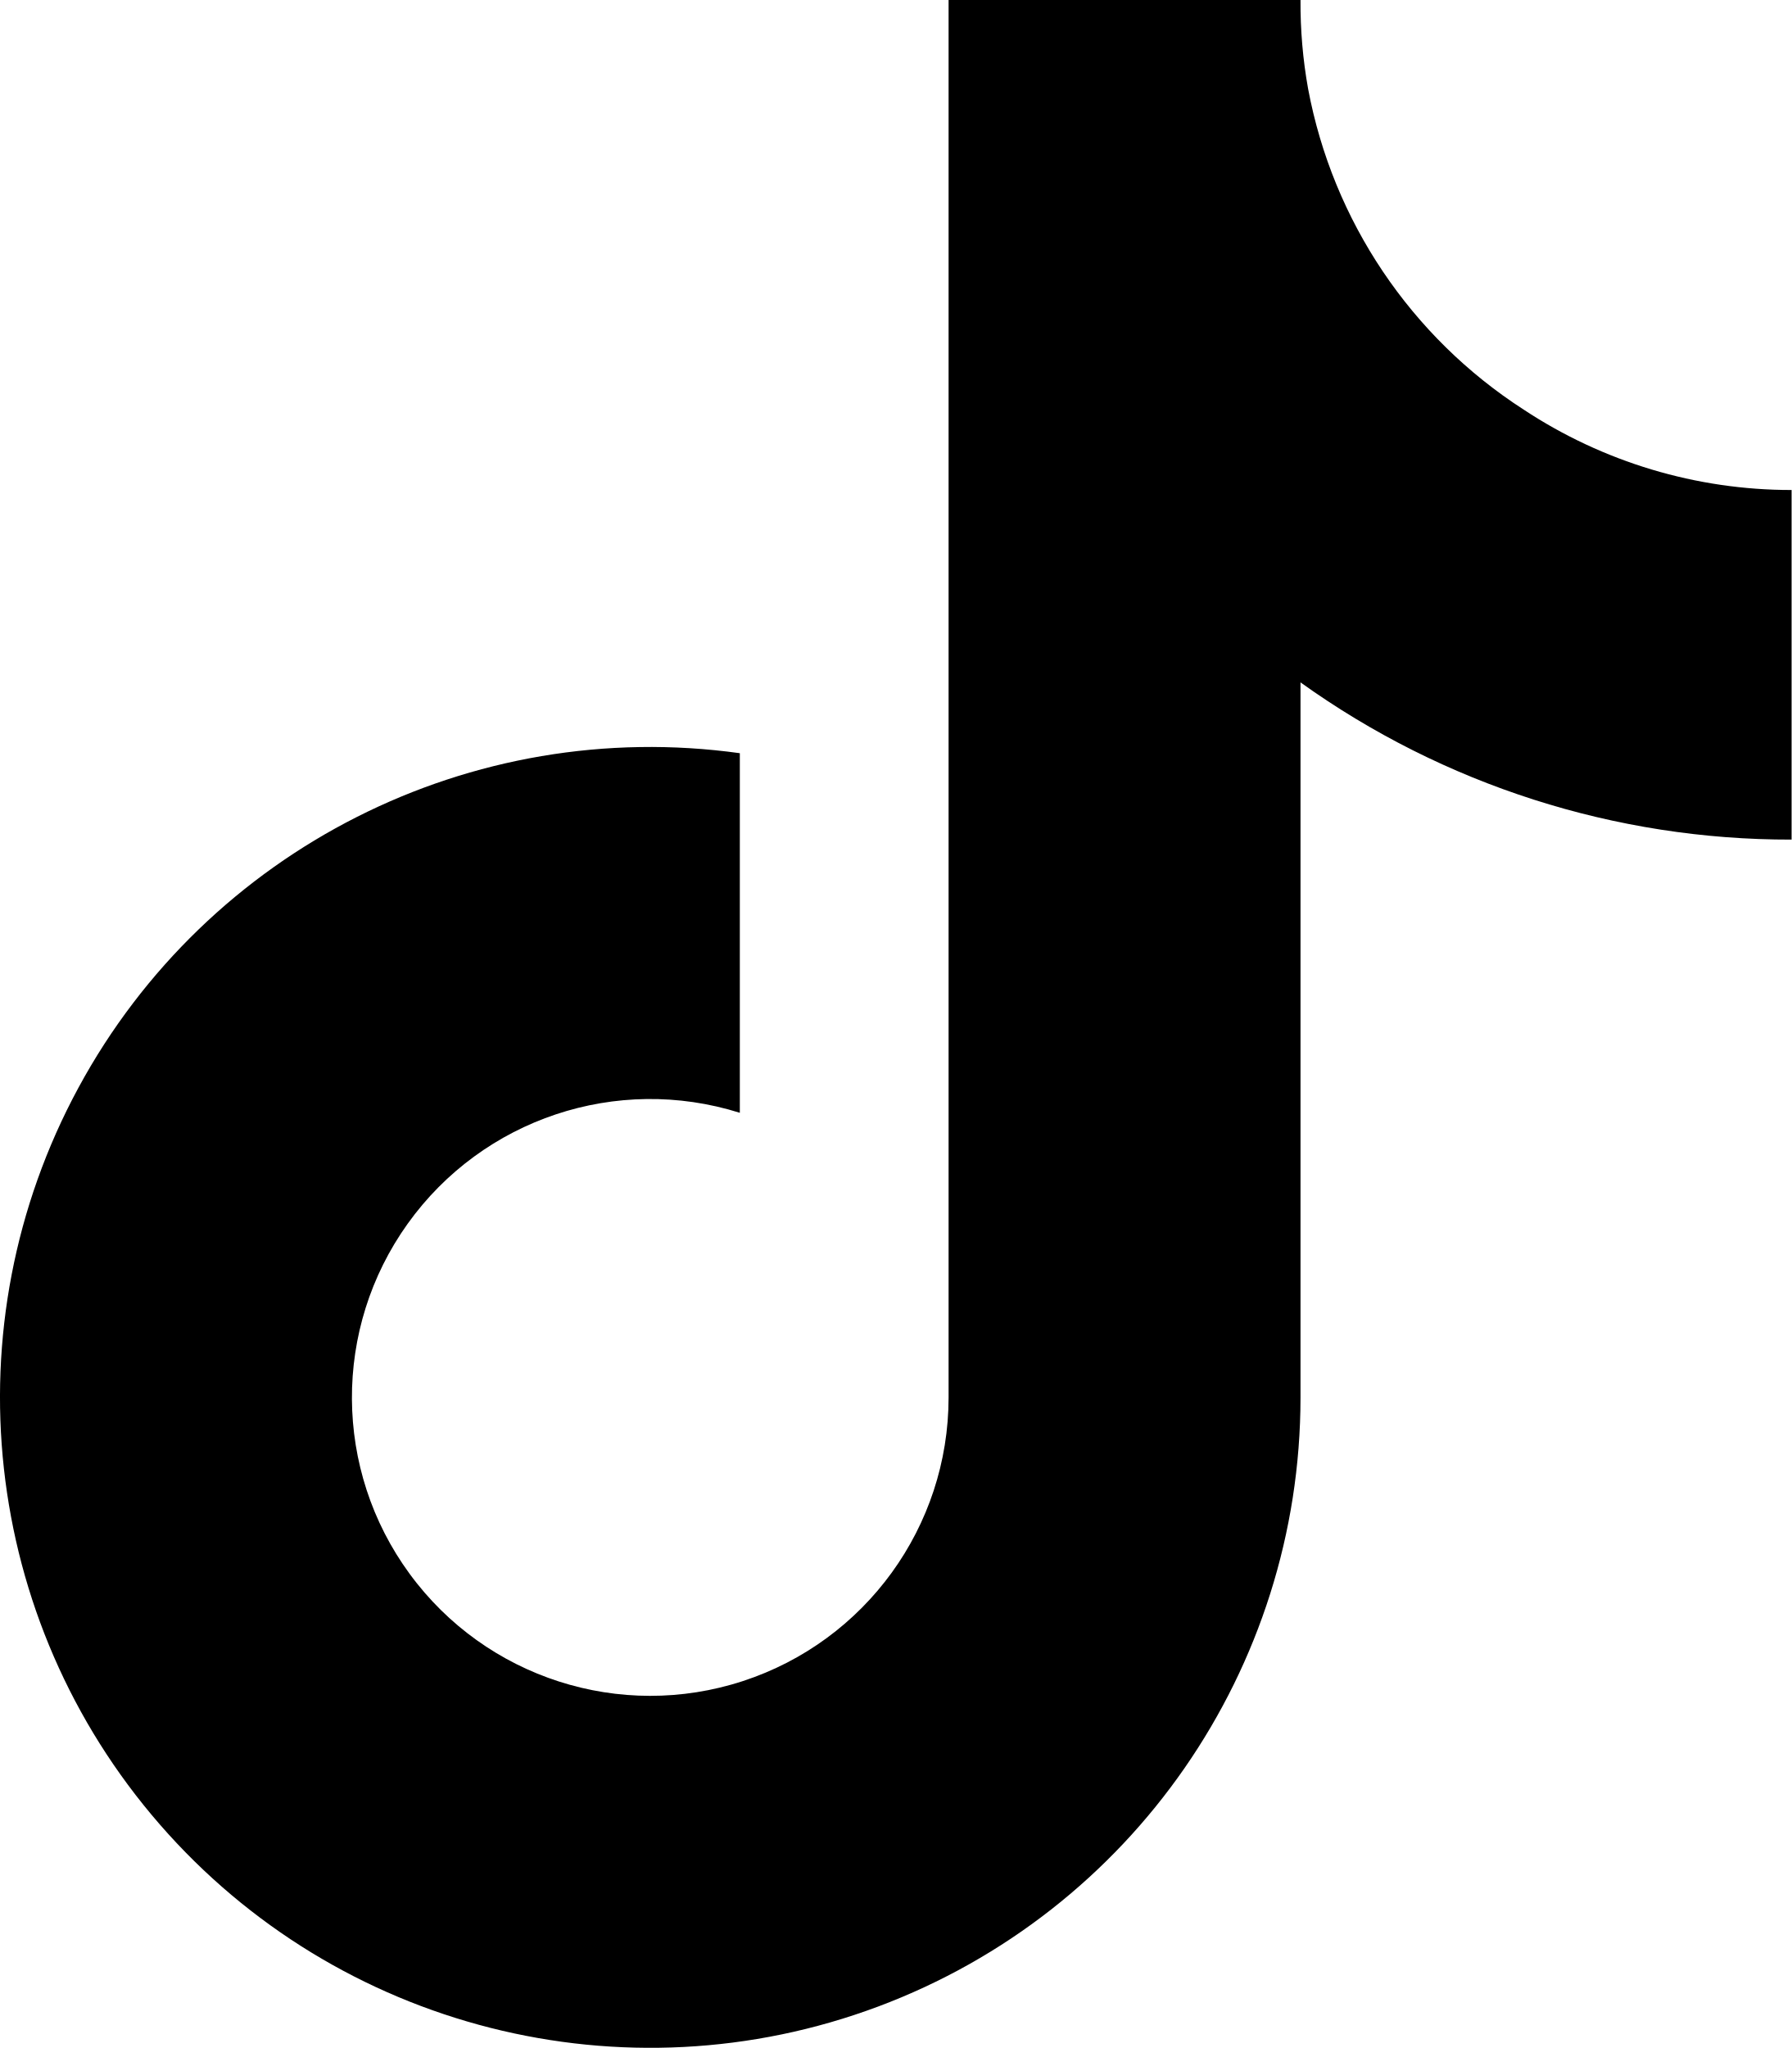
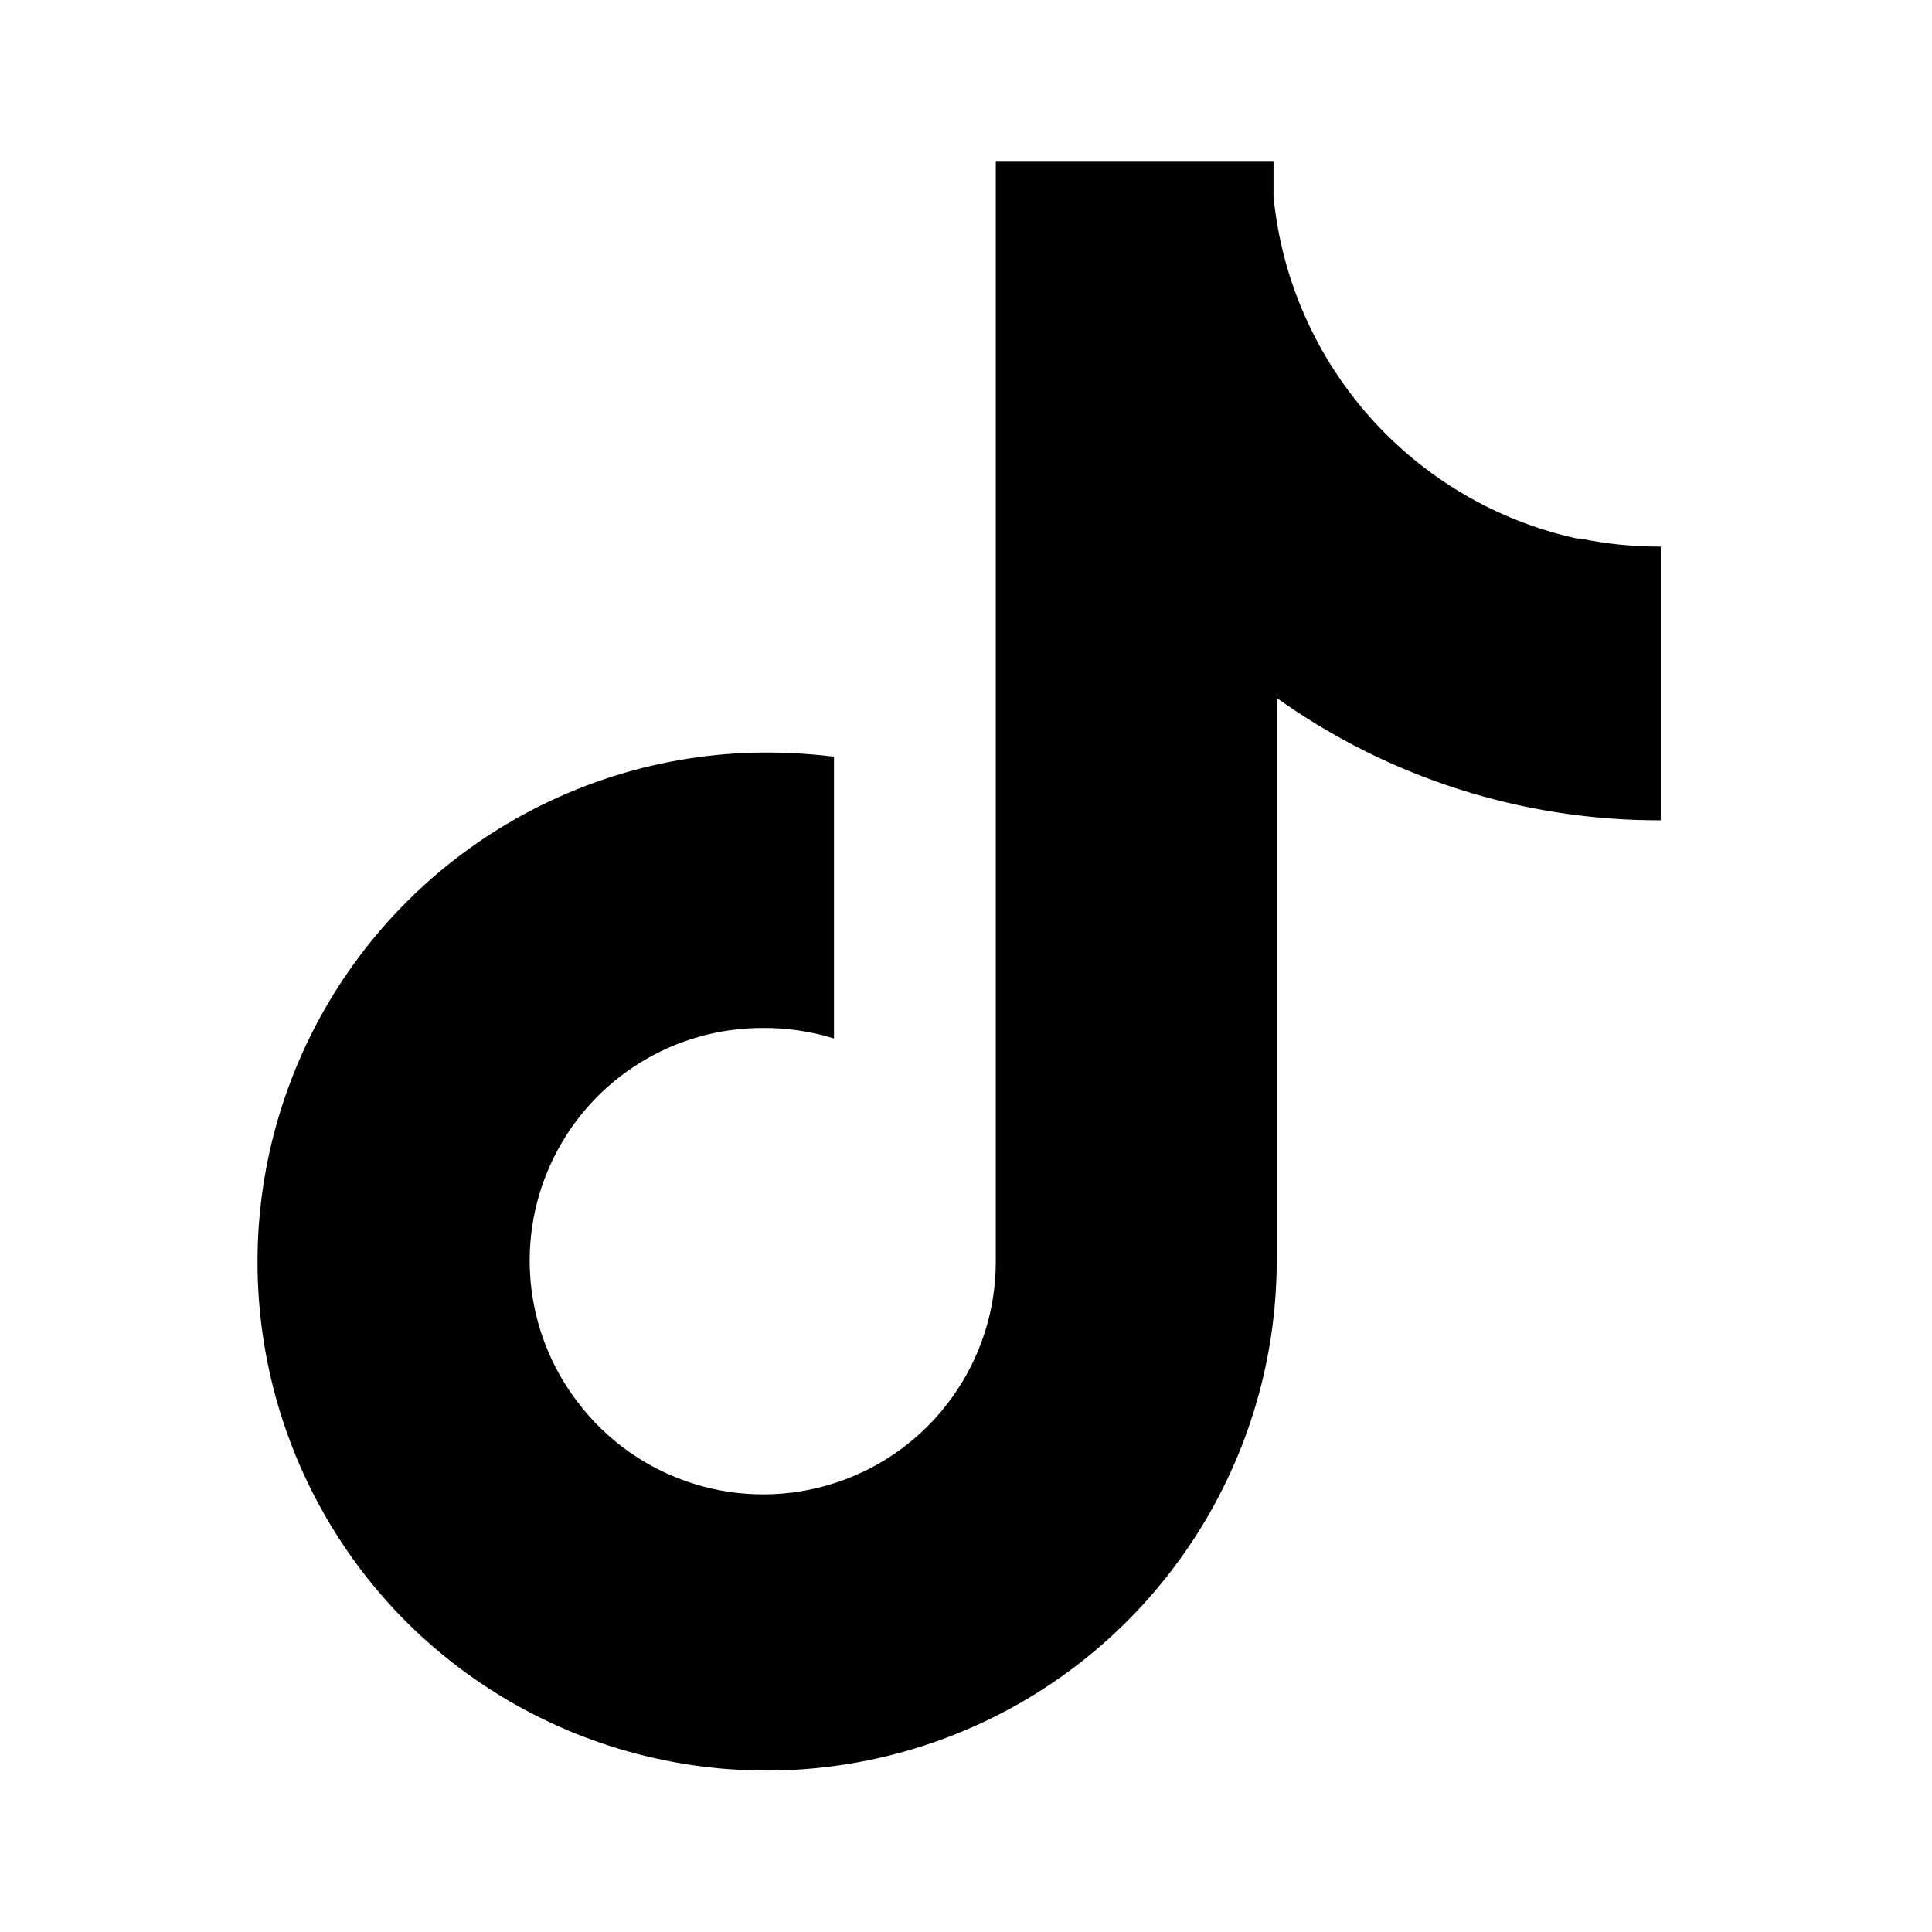
- <svg xmlns="http://www.w3.org/2000/svg" viewBox="0 0 448 512">
-   <path d="M448 209.9a210.1 210.1 0 0 1 -122.8-39.3V349.4A162.6 162.6 0 1 1 185 188.3V278.2a74.6 74.6 0 1 0 52.2 71.2V0l88 0a121.2 121.2 0 0 0 1.9 22.2h0A122.2 122.2 0 0 0 381 102.4a121.4 121.4 0 0 0 67 20.1z" />
+ <svg xmlns="http://www.w3.org/2000/svg" width="24" height="24" viewBox="0 0 24 24" style="fill: rgba(0, 0, 0, 1);transform: ;msFilter:;">
+   <path d="M19.59 6.69a4.83 4.83 0 0 1-3.77-4.25V2h-3.45v13.67a2.89 2.89 0 0 1-5.2 1.74 2.89 2.89 0 0 1 2.31-4.64 2.93 2.93 0 0 1 .88.13V9.4a6.84 6.84 0 0 0-1-.05A6.33 6.33 0 0 0 5 20.1a6.34 6.34 0 0 0 10.86-4.43v-7a8.16 8.16 0 0 0 4.77 1.52v-3.4a4.85 4.85 0 0 1-1-.1z" />
</svg>
